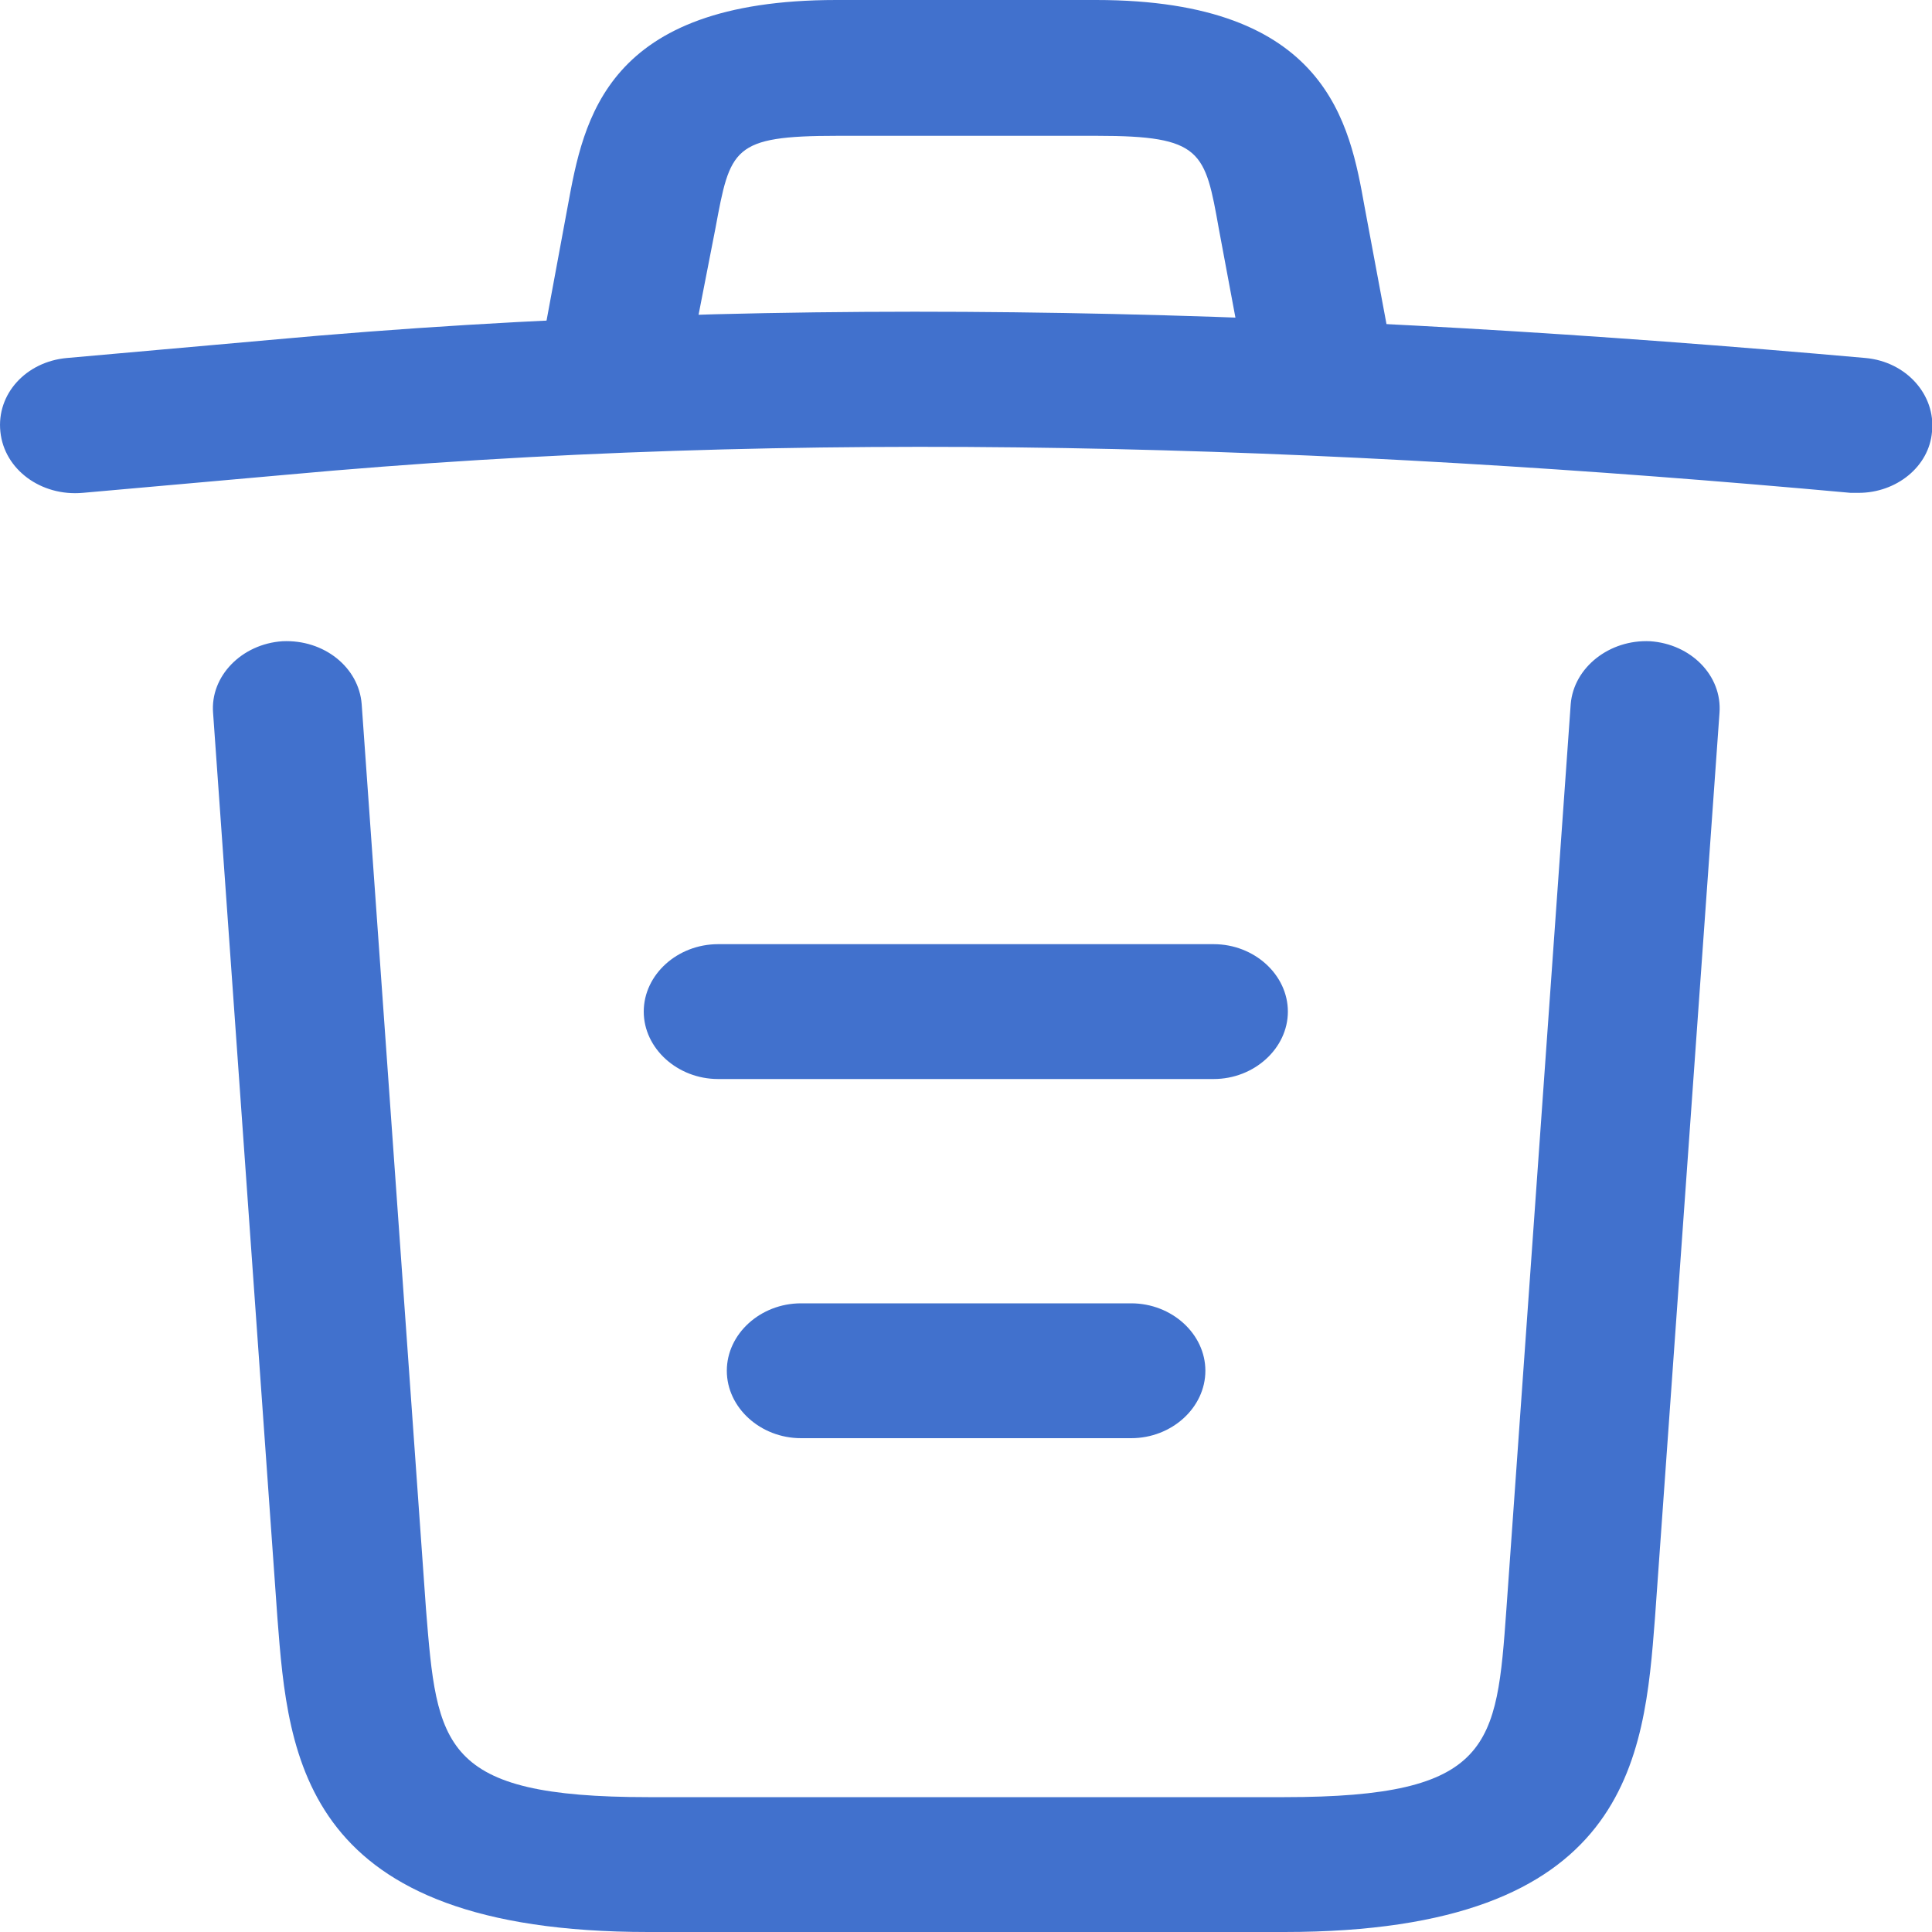
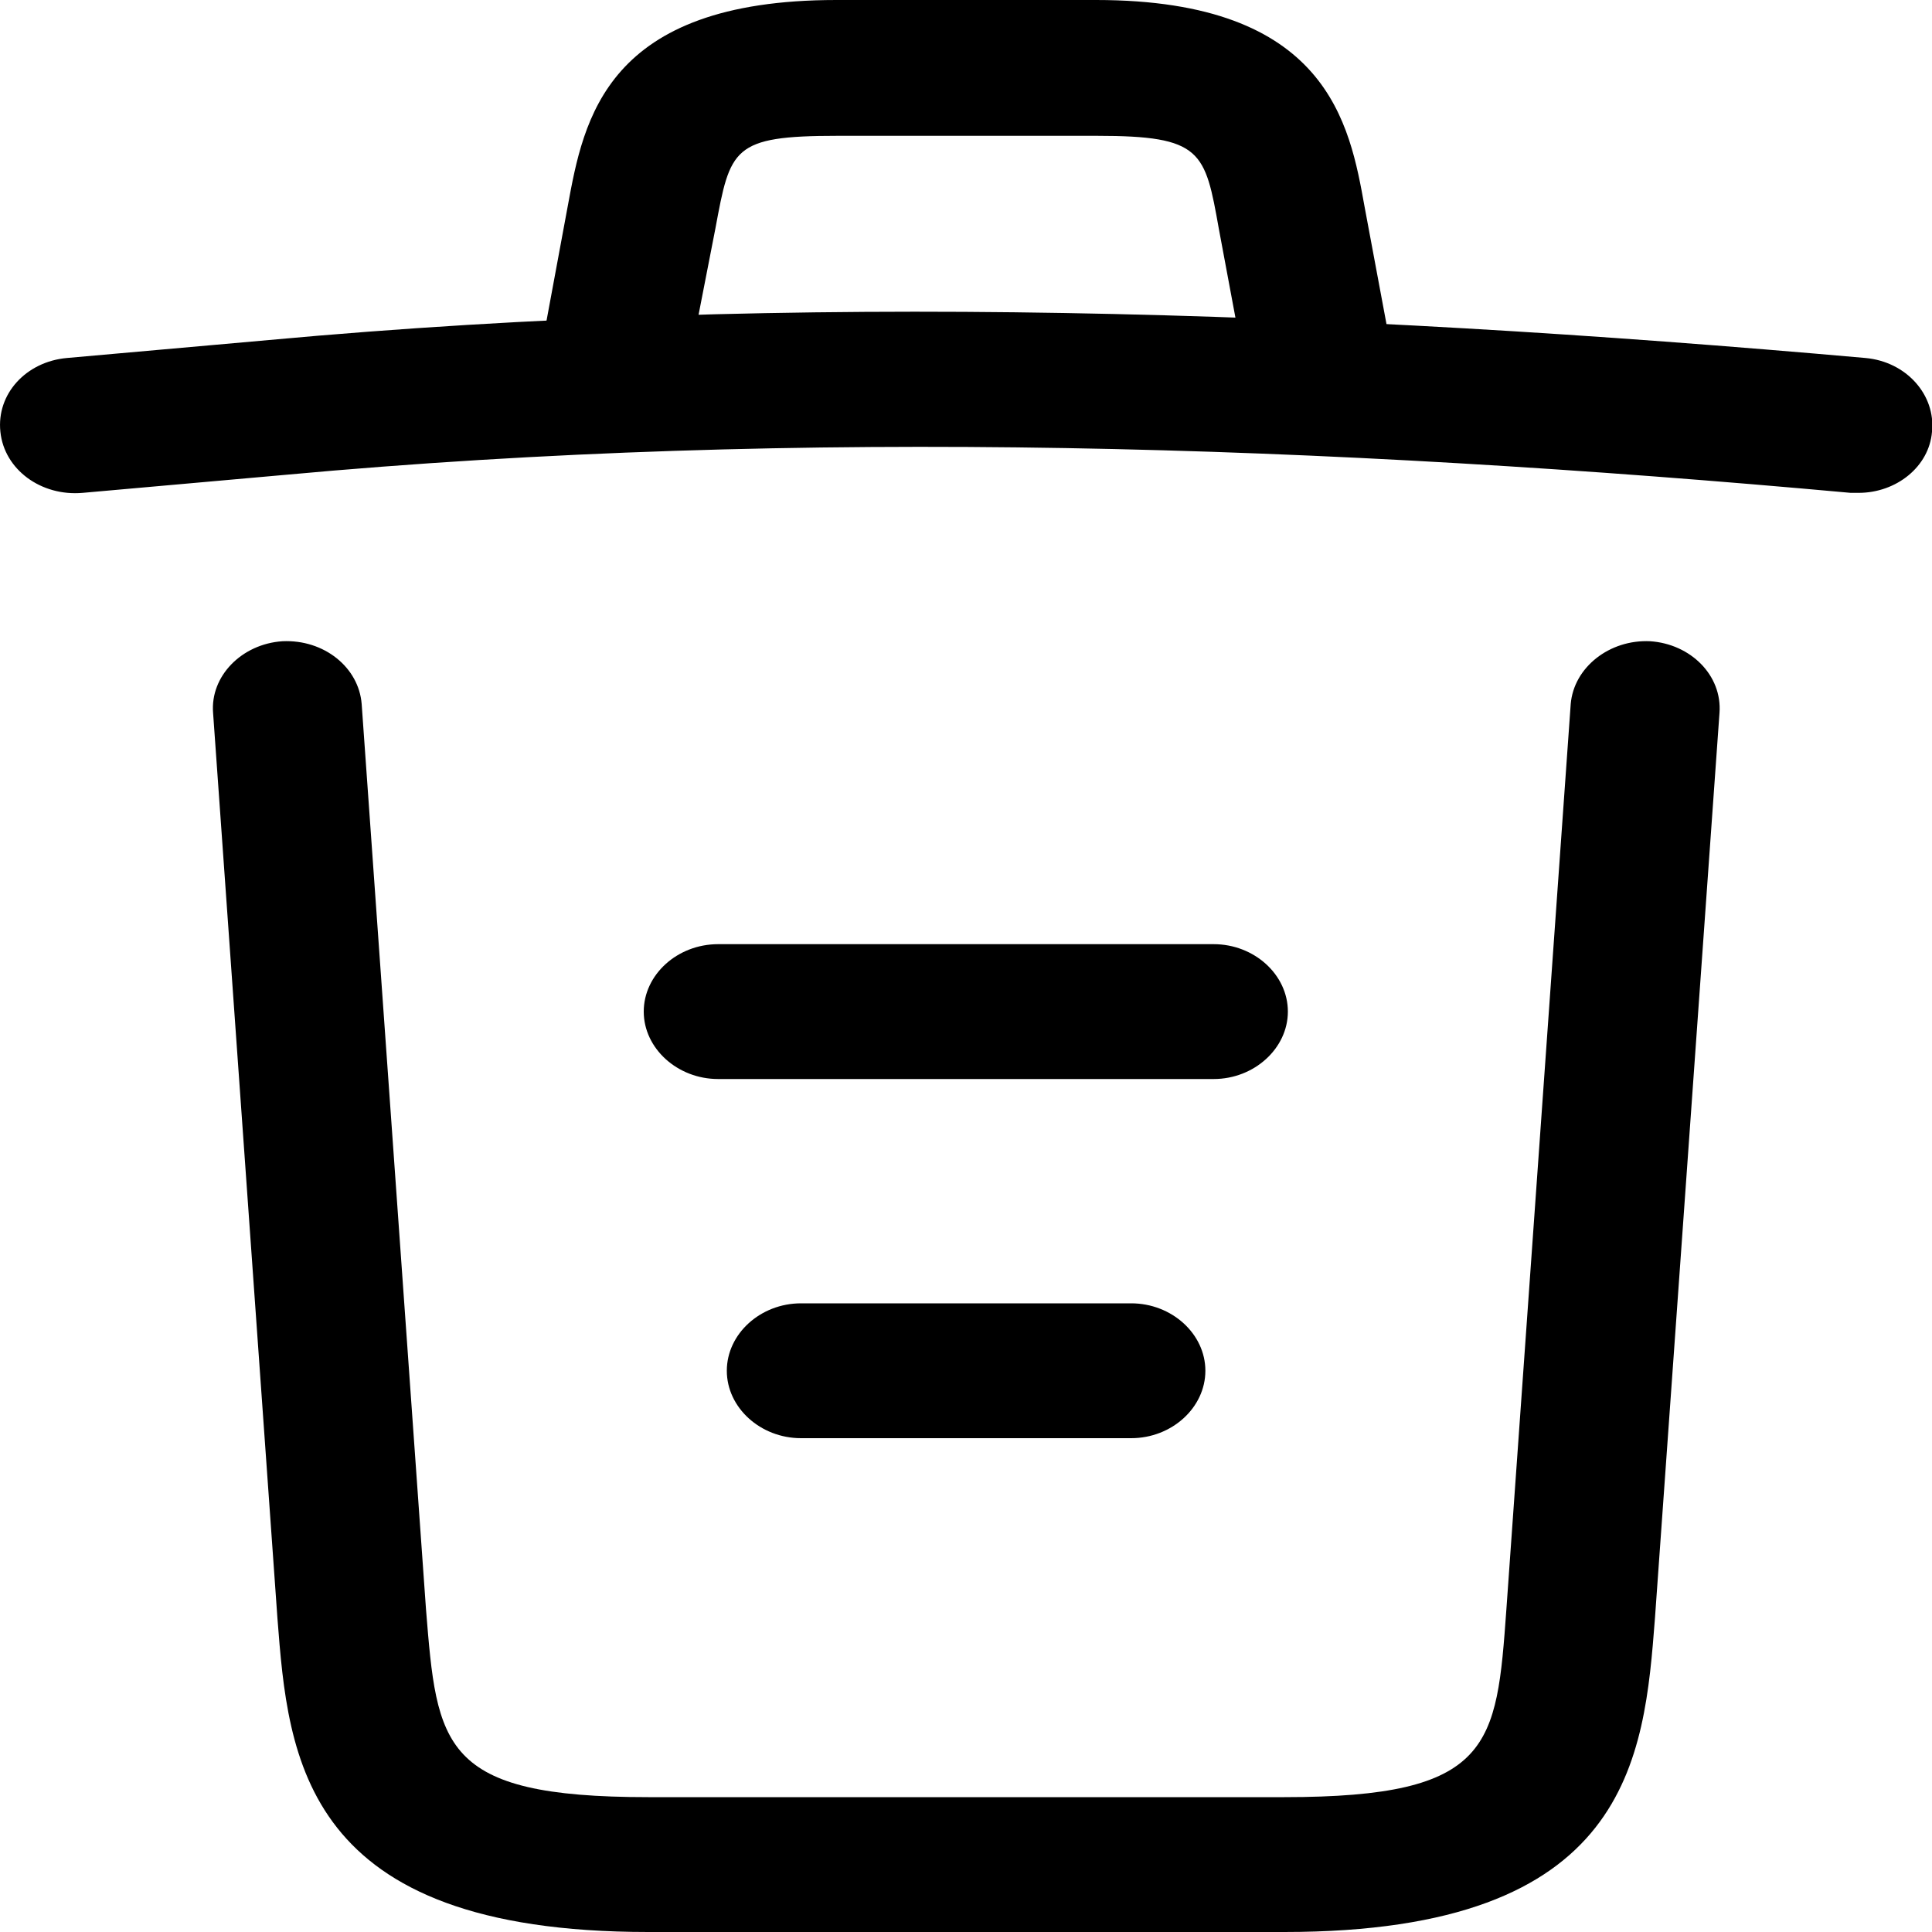
<svg xmlns="http://www.w3.org/2000/svg" width="10" height="10" viewBox="0 0 10 10" fill="none">
-   <path d="M9.62 2.551C9.61 2.551 9.595 2.551 9.579 2.551C6.866 2.304 4.157 2.211 1.474 2.458L0.428 2.551C0.212 2.57 0.022 2.43 0.002 2.235C-0.019 2.039 0.135 1.872 0.346 1.853L1.392 1.76C4.121 1.509 6.886 1.607 9.656 1.853C9.867 1.872 10.02 2.044 10 2.235C9.985 2.416 9.815 2.551 9.62 2.551Z" fill="#4171CD" />
-   <path d="M3.205 2.08C3.185 2.08 3.164 2.08 3.139 2.075C2.934 2.042 2.79 1.861 2.826 1.675L2.939 1.065C3.021 0.619 3.134 0 4.329 0H5.673C6.873 0 6.986 0.642 7.063 1.07L7.176 1.675C7.212 1.866 7.068 2.047 6.863 2.075C6.653 2.108 6.453 1.977 6.422 1.791L6.309 1.186C6.237 0.782 6.222 0.703 5.678 0.703H4.334C3.79 0.703 3.78 0.768 3.703 1.182L3.585 1.787C3.554 1.959 3.39 2.08 3.205 2.08Z" fill="#4171CD" />
-   <path d="M6.648 10H3.355C1.564 10 1.492 9.102 1.436 8.376L1.103 3.691C1.087 3.5 1.251 3.333 1.462 3.319C1.677 3.309 1.857 3.454 1.872 3.644L2.205 8.33C2.262 9.037 2.282 9.302 3.355 9.302H6.648C7.725 9.302 7.746 9.037 7.797 8.33L8.13 3.644C8.146 3.454 8.331 3.309 8.541 3.319C8.751 3.333 8.915 3.496 8.9 3.691L8.566 8.376C8.51 9.102 8.438 10 6.648 10Z" fill="#4171CD" />
-   <path d="M5.855 7.444H4.146C3.936 7.444 3.762 7.286 3.762 7.095C3.762 6.904 3.936 6.746 4.146 6.746H5.855C6.065 6.746 6.239 6.904 6.239 7.095C6.239 7.286 6.065 7.444 5.855 7.444Z" fill="#4171CD" />
-   <path d="M6.282 5.585H3.717C3.506 5.585 3.332 5.426 3.332 5.236C3.332 5.045 3.506 4.887 3.717 4.887H6.282C6.492 4.887 6.666 5.045 6.666 5.236C6.666 5.426 6.492 5.585 6.282 5.585Z" fill="#4171CD" />
+   <path d="M9.62 2.551C9.61 2.551 9.595 2.551 9.579 2.551C6.866 2.304 4.157 2.211 1.474 2.458L0.428 2.551C0.212 2.57 0.022 2.43 0.002 2.235C-0.019 2.039 0.135 1.872 0.346 1.853L1.392 1.76C4.121 1.509 6.886 1.607 9.656 1.853C9.867 1.872 10.02 2.044 10 2.235C9.985 2.416 9.815 2.551 9.62 2.551Z" fill="currentColor" />
+   <path d="M3.205 2.08C3.185 2.08 3.164 2.08 3.139 2.075C2.934 2.042 2.79 1.861 2.826 1.675L2.939 1.065C3.021 0.619 3.134 0 4.329 0H5.673C6.873 0 6.986 0.642 7.063 1.07L7.176 1.675C7.212 1.866 7.068 2.047 6.863 2.075C6.653 2.108 6.453 1.977 6.422 1.791L6.309 1.186C6.237 0.782 6.222 0.703 5.678 0.703H4.334C3.79 0.703 3.78 0.768 3.703 1.182L3.585 1.787C3.554 1.959 3.39 2.08 3.205 2.08Z" fill="currentColor" />
+   <path d="M6.648 10H3.355C1.564 10 1.492 9.102 1.436 8.376L1.103 3.691C1.087 3.5 1.251 3.333 1.462 3.319C1.677 3.309 1.857 3.454 1.872 3.644L2.205 8.33C2.262 9.037 2.282 9.302 3.355 9.302H6.648C7.725 9.302 7.746 9.037 7.797 8.33L8.13 3.644C8.146 3.454 8.331 3.309 8.541 3.319C8.751 3.333 8.915 3.496 8.9 3.691L8.566 8.376C8.51 9.102 8.438 10 6.648 10Z" fill="currentColor" />
+   <path d="M5.855 7.444H4.146C3.936 7.444 3.762 7.286 3.762 7.095C3.762 6.904 3.936 6.746 4.146 6.746H5.855C6.065 6.746 6.239 6.904 6.239 7.095C6.239 7.286 6.065 7.444 5.855 7.444Z" fill="currentColor" />
+   <path d="M6.282 5.585H3.717C3.506 5.585 3.332 5.426 3.332 5.236C3.332 5.045 3.506 4.887 3.717 4.887H6.282C6.492 4.887 6.666 5.045 6.666 5.236C6.666 5.426 6.492 5.585 6.282 5.585Z" fill="currentColor" />
</svg>
